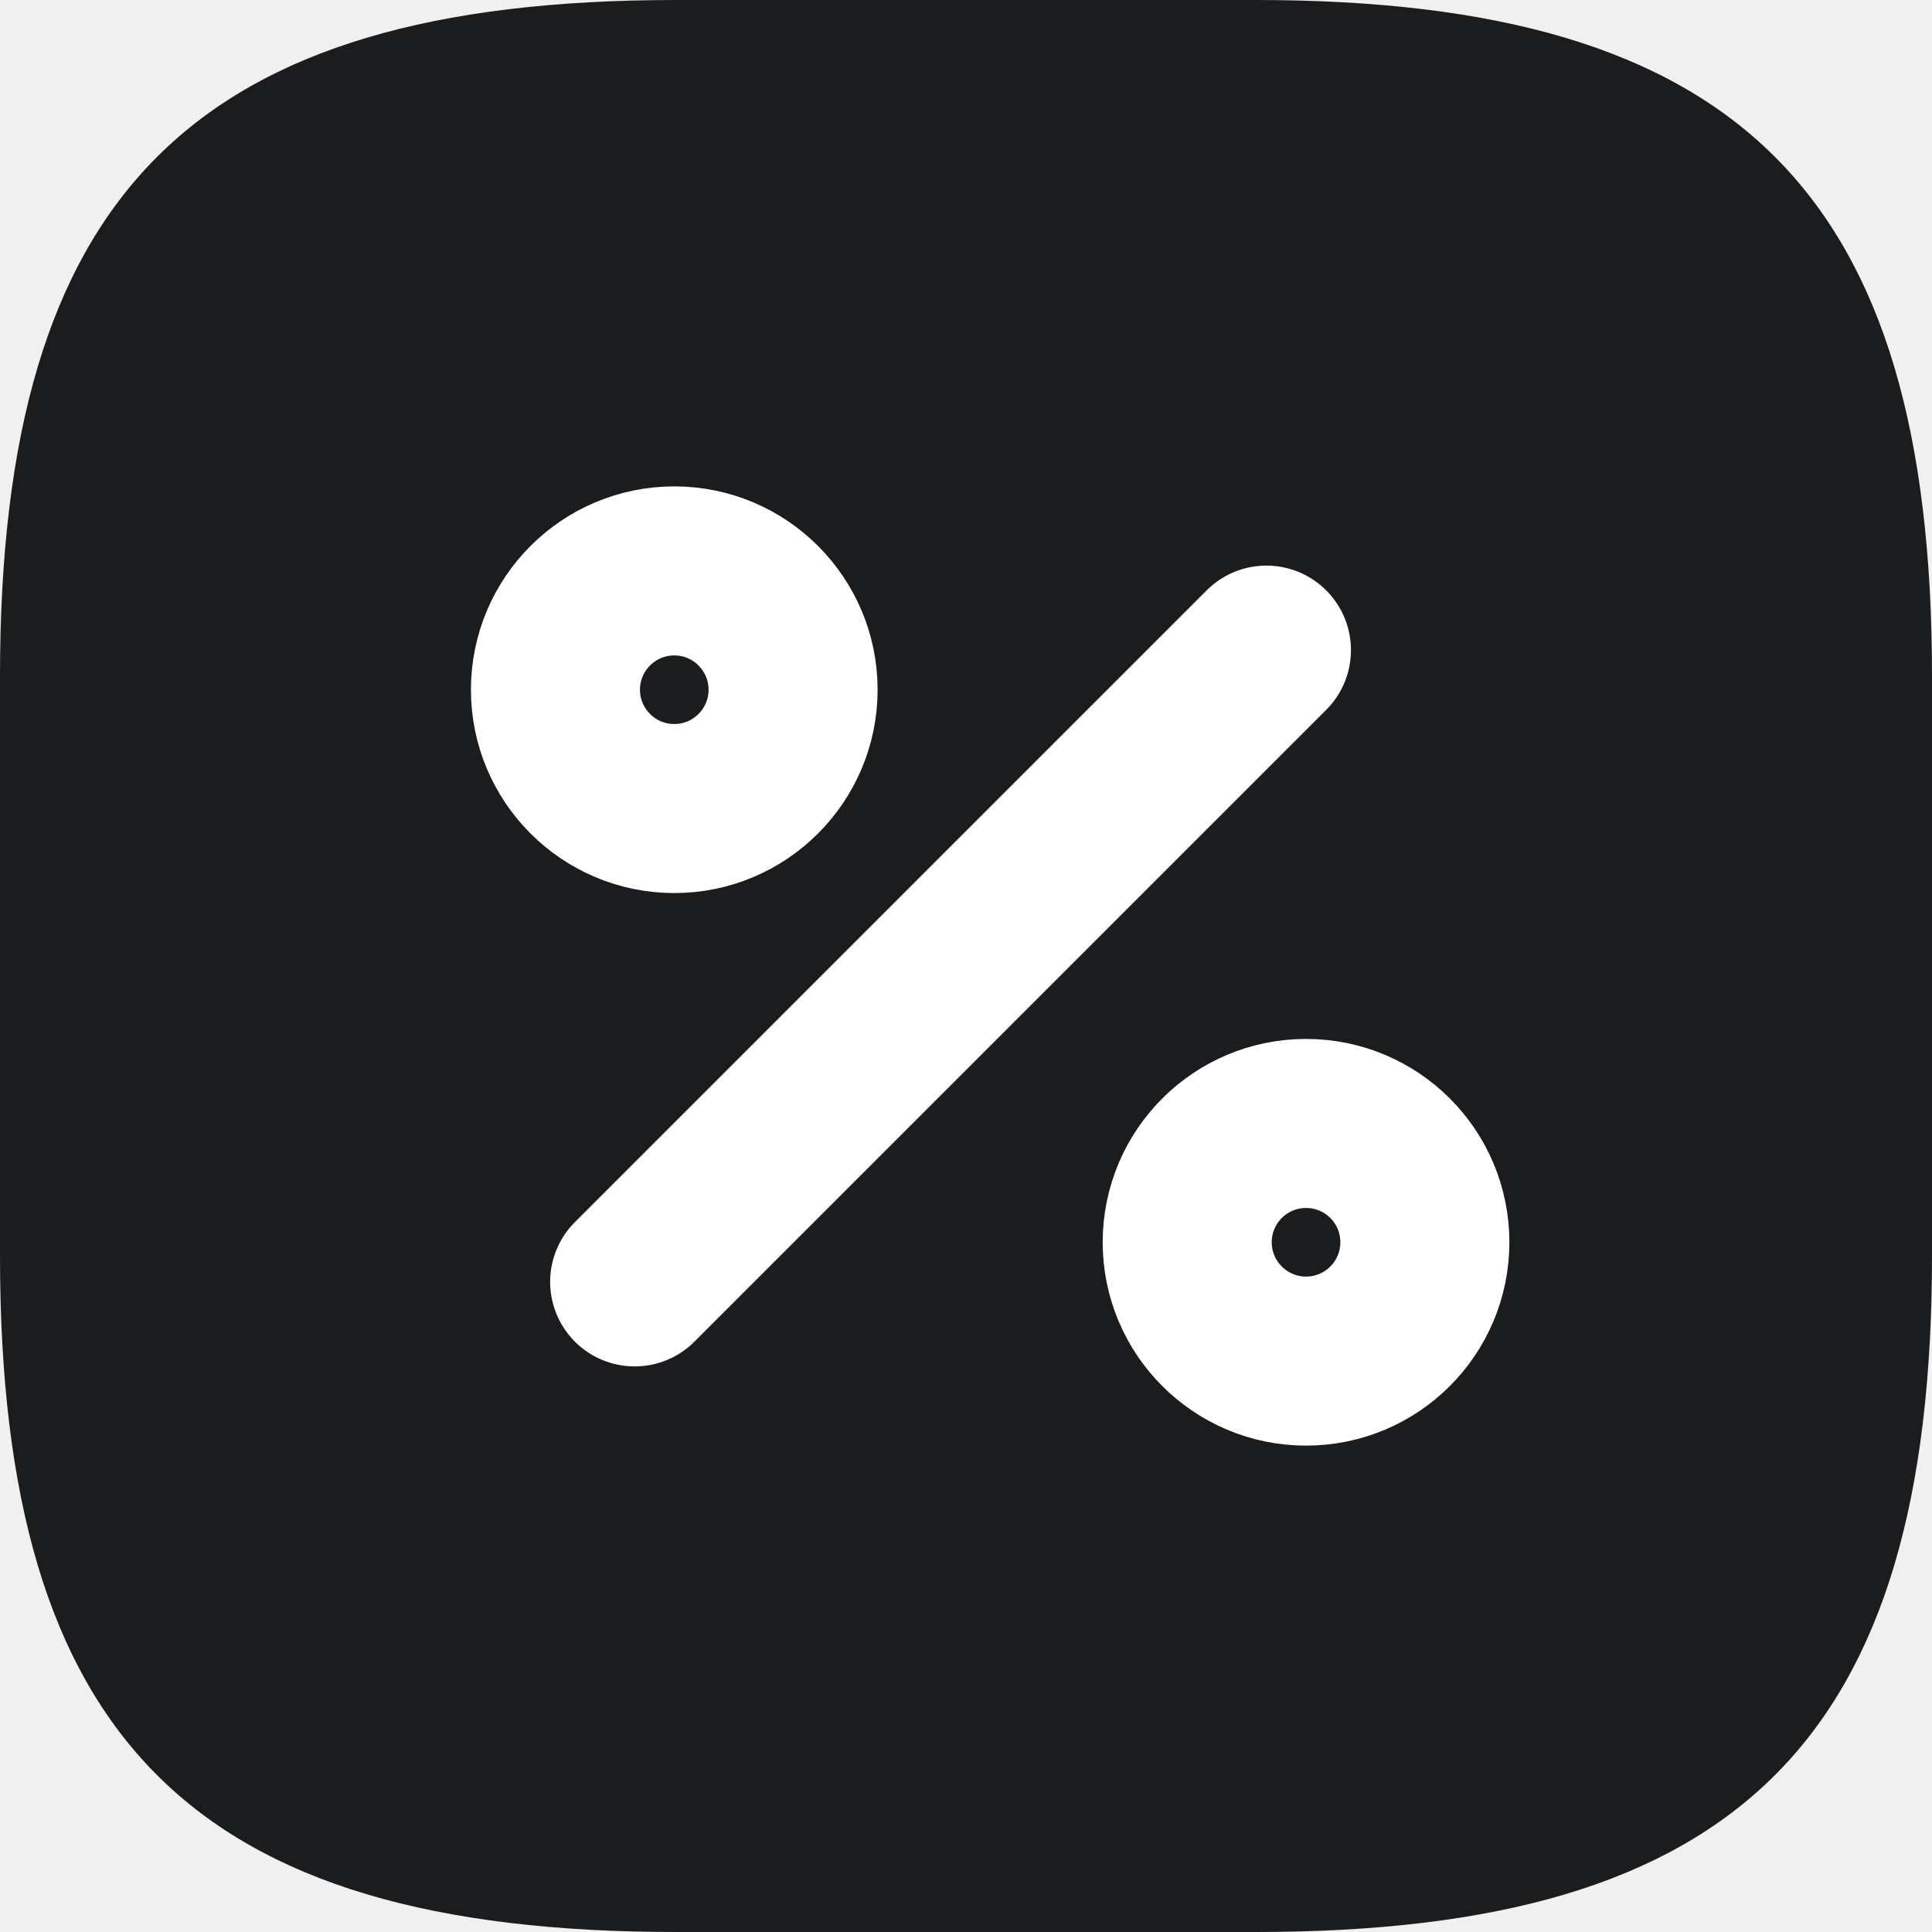
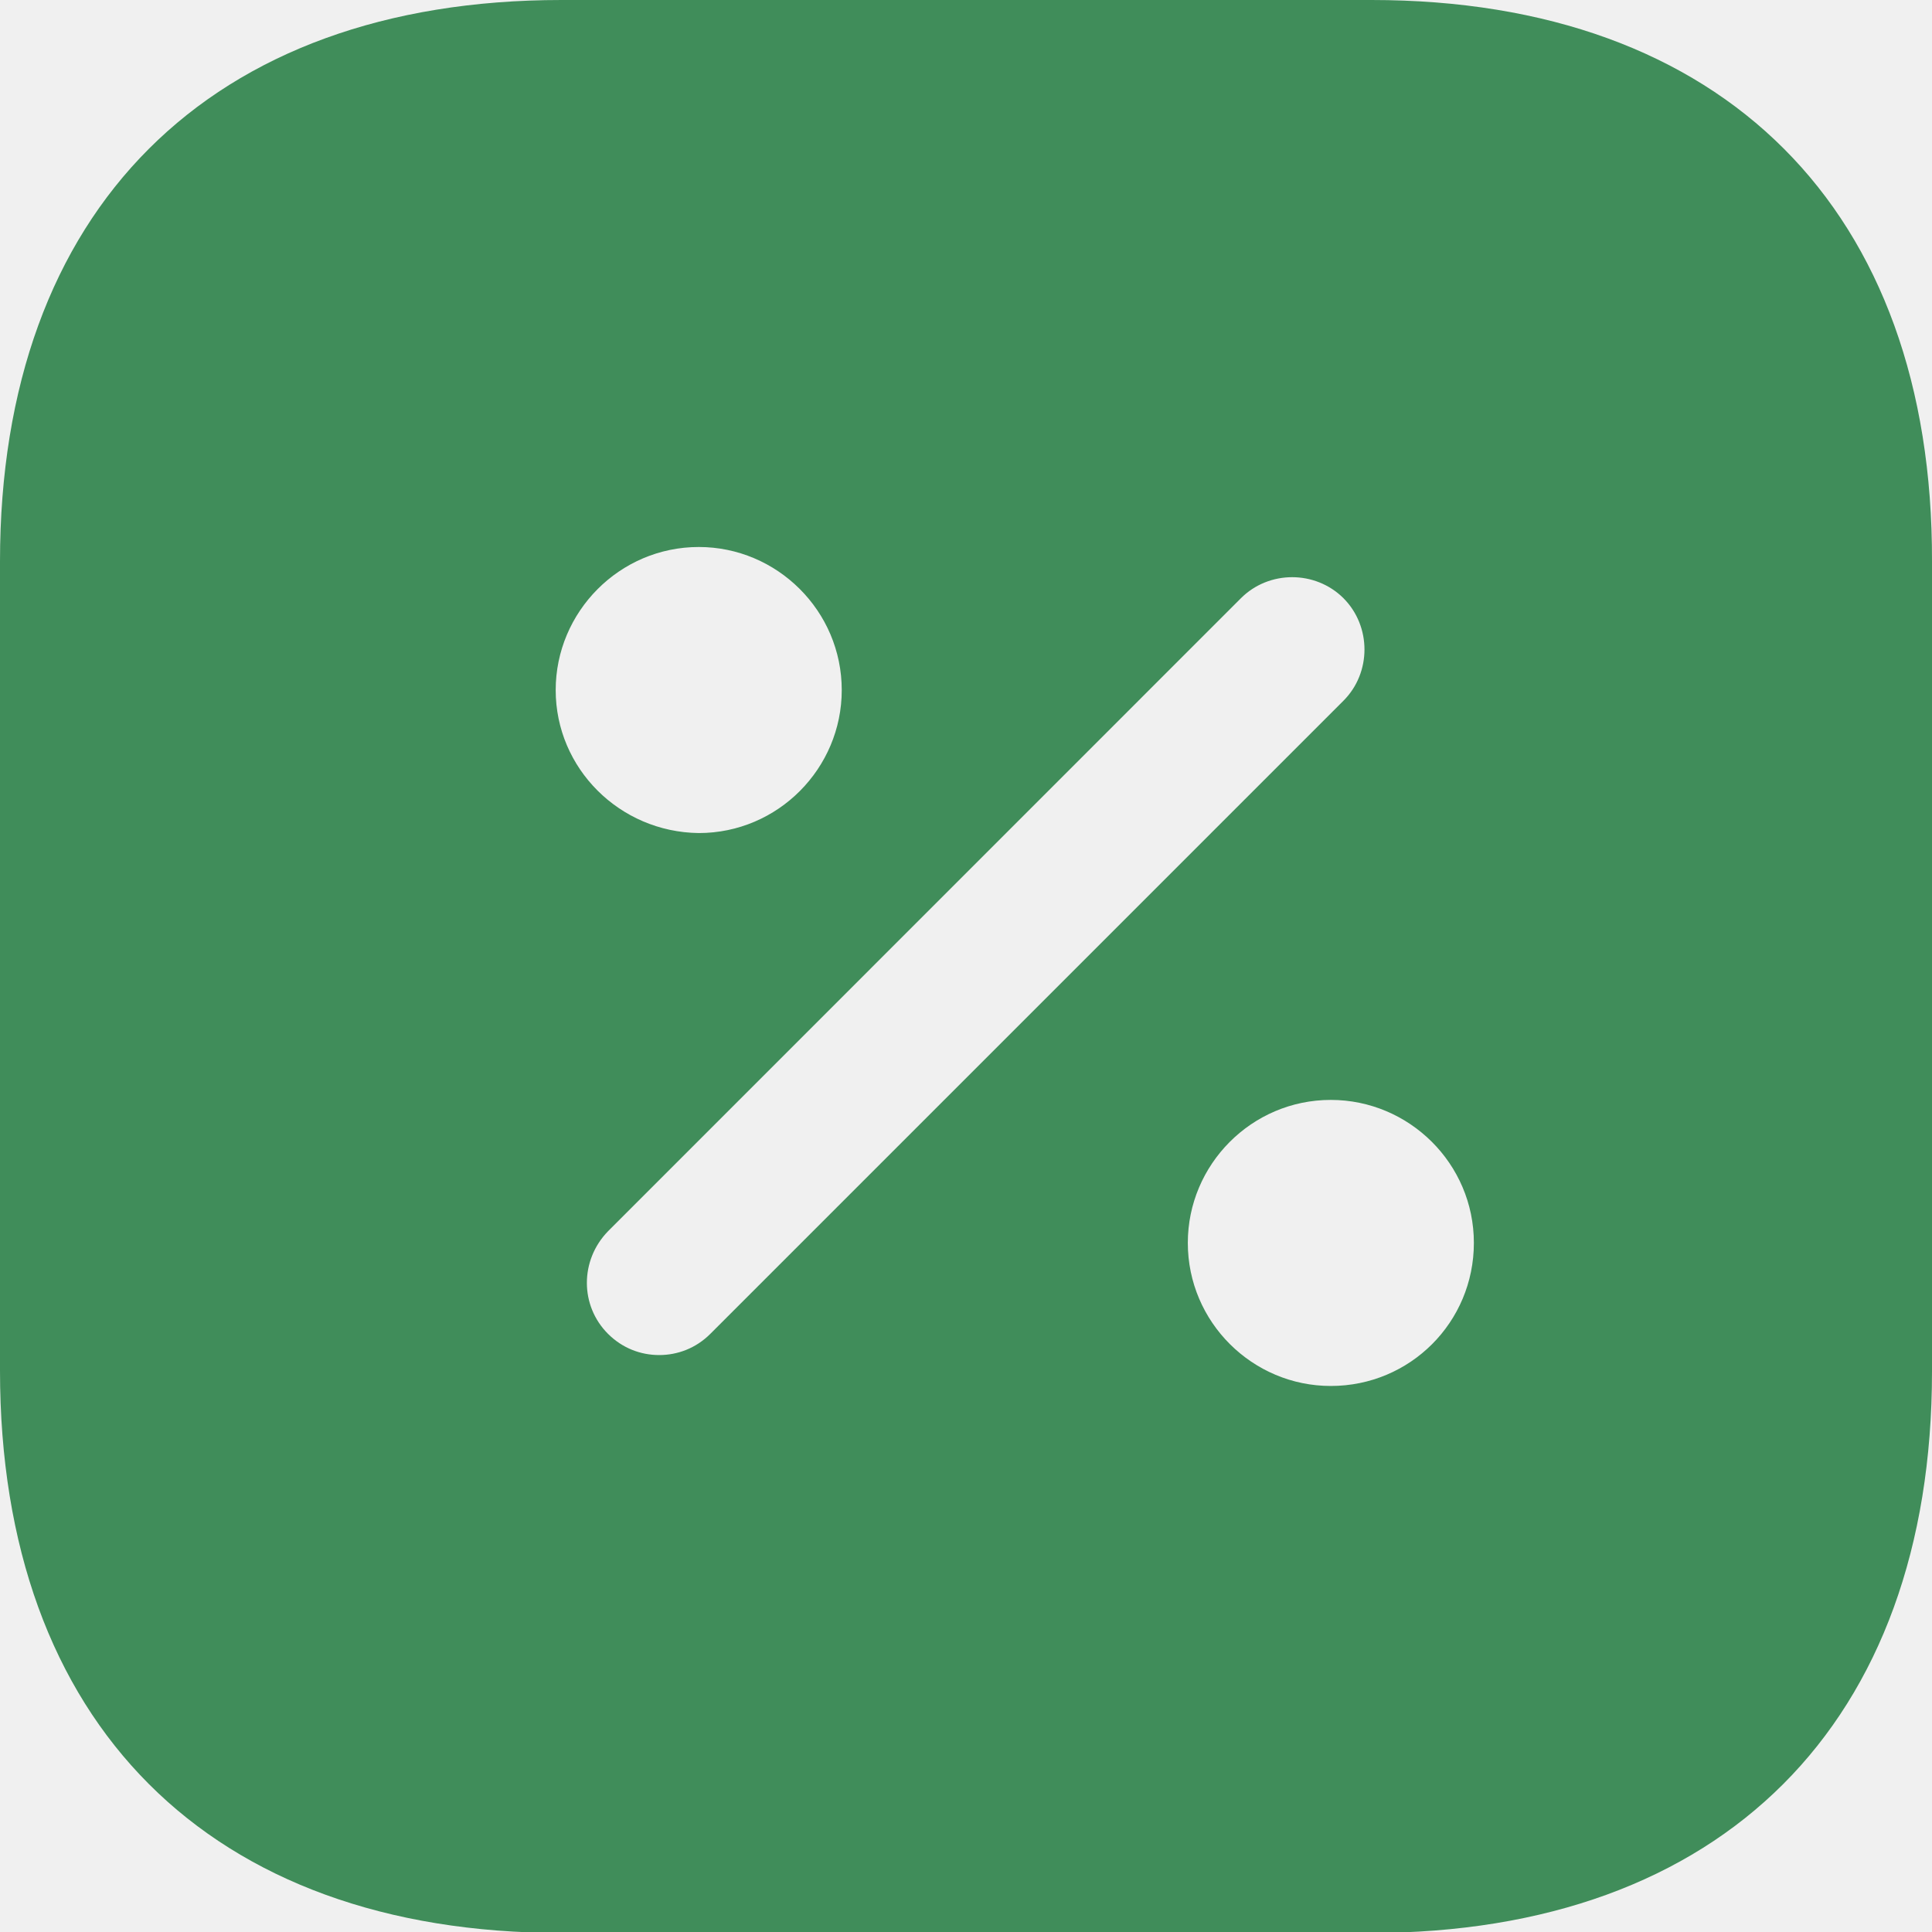
<svg xmlns="http://www.w3.org/2000/svg" width="16" height="16" viewBox="0 0 16 16" fill="none">
-   <path d="M5.6 0H10.4C14.4 0 16 1.6 16 5.6V10.4C16 14.4 14.4 16 10.4 16H5.6C1.6 16 0 14.4 0 10.4V5.6C0 1.6 1.6 0 5.6 0Z" fill="#1A1C1E" />
-   <path d="M5.256 10.616L10.488 5.384" stroke="white" stroke-width="1.4" stroke-linecap="round" stroke-linejoin="round" />
-   <path d="M5.584 6.696C6.127 6.696 6.568 6.255 6.568 5.712C6.568 5.169 6.127 4.728 5.584 4.728C5.041 4.728 4.6 5.169 4.6 5.712C4.6 6.255 5.041 6.696 5.584 6.696Z" stroke="white" stroke-width="1.4" stroke-linecap="round" stroke-linejoin="round" />
-   <path d="M10.816 11.272C11.36 11.272 11.8 10.831 11.8 10.288C11.8 9.744 11.36 9.304 10.816 9.304C10.273 9.304 9.832 9.744 9.832 10.288C9.832 10.831 10.273 11.272 10.816 11.272Z" stroke="white" stroke-width="1.4" stroke-linecap="round" stroke-linejoin="round" />
+   <path d="M11.358 0H4.65C1.737 0 0 1.737 0 4.65V11.35C0 14.271 1.737 16.008 4.65 16.008H11.35C14.263 16.008 16 14.271 16 11.358V4.65C16.008 1.737 14.271 0 11.358 0ZM4.602 5.715C4.602 5.067 5.131 4.53 5.787 4.53C6.435 4.53 6.971 5.059 6.971 5.715C6.971 6.363 6.443 6.899 5.787 6.899C5.131 6.891 4.602 6.363 4.602 5.715ZM5.459 11.222C5.307 11.222 5.155 11.166 5.035 11.046C4.802 10.813 4.802 10.437 5.035 10.197L10.277 4.954C10.509 4.722 10.893 4.722 11.126 4.954C11.358 5.187 11.358 5.571 11.126 5.803L5.883 11.046C5.763 11.166 5.611 11.222 5.459 11.222ZM11.021 11.478C10.373 11.478 9.837 10.95 9.837 10.293C9.837 9.645 10.365 9.109 11.021 9.109C11.67 9.109 12.206 9.637 12.206 10.293C12.206 10.95 11.678 11.478 11.021 11.478Z" fill="#408D5A" />
</svg>
